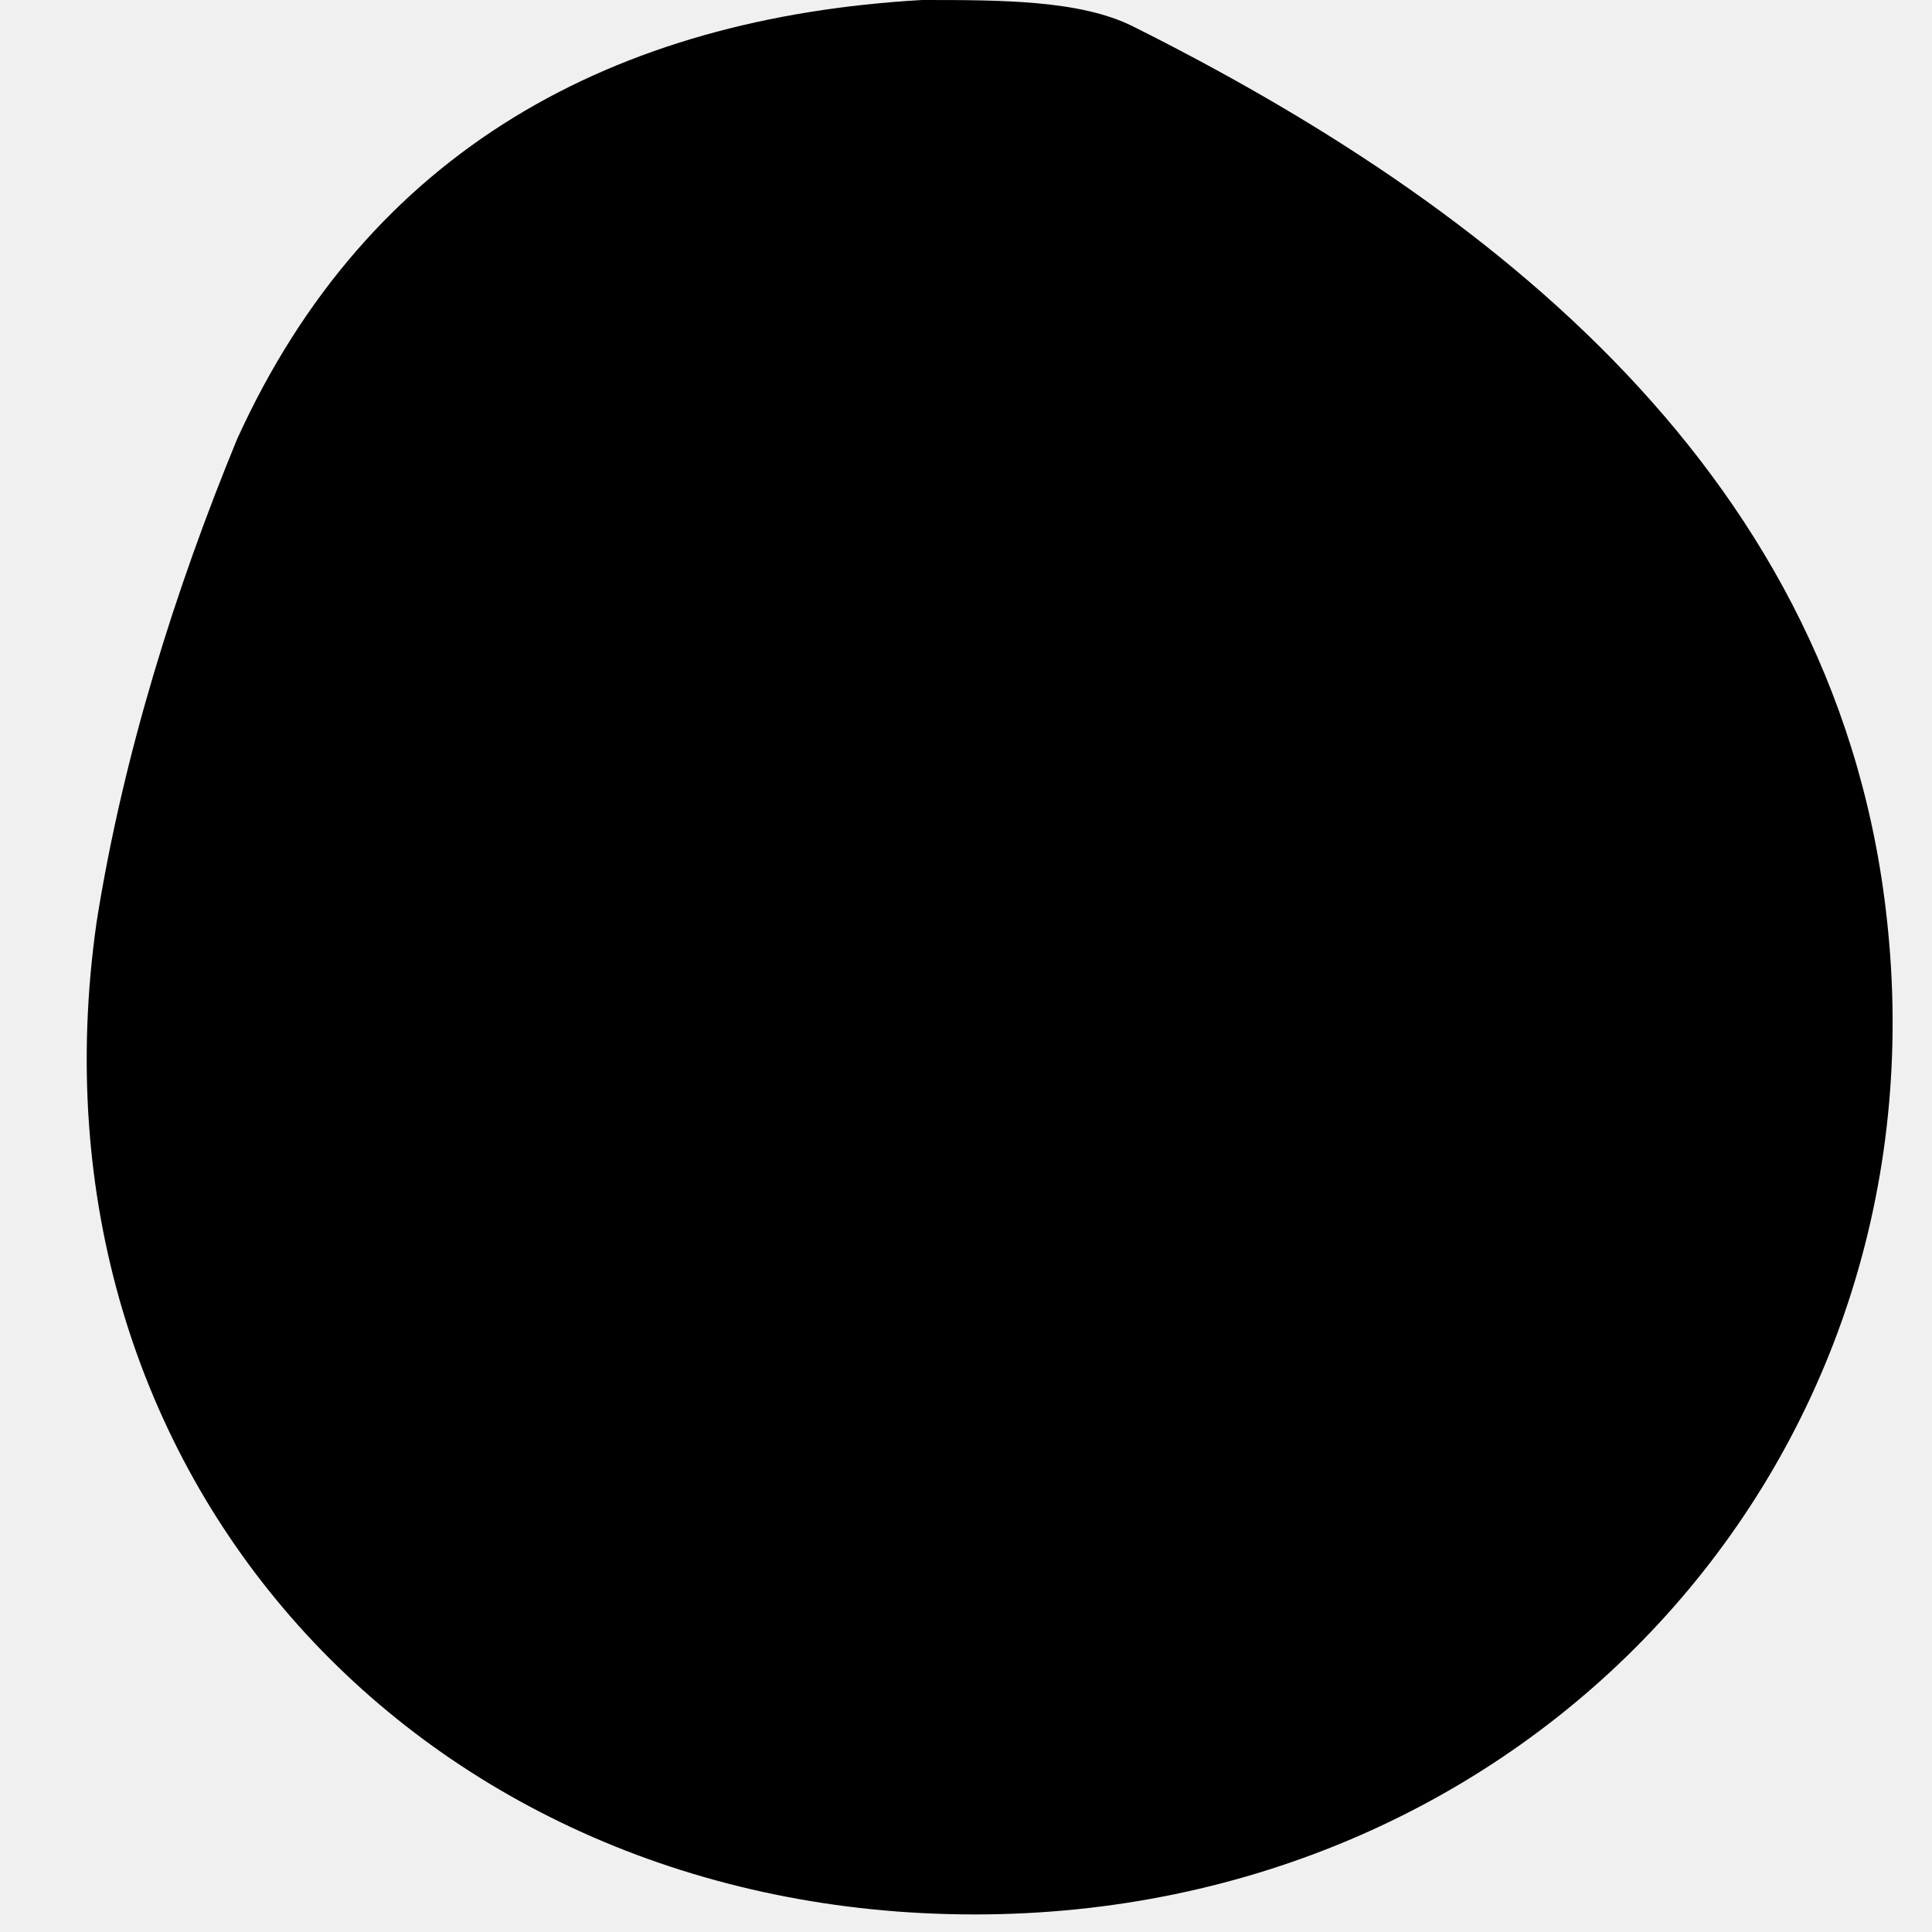
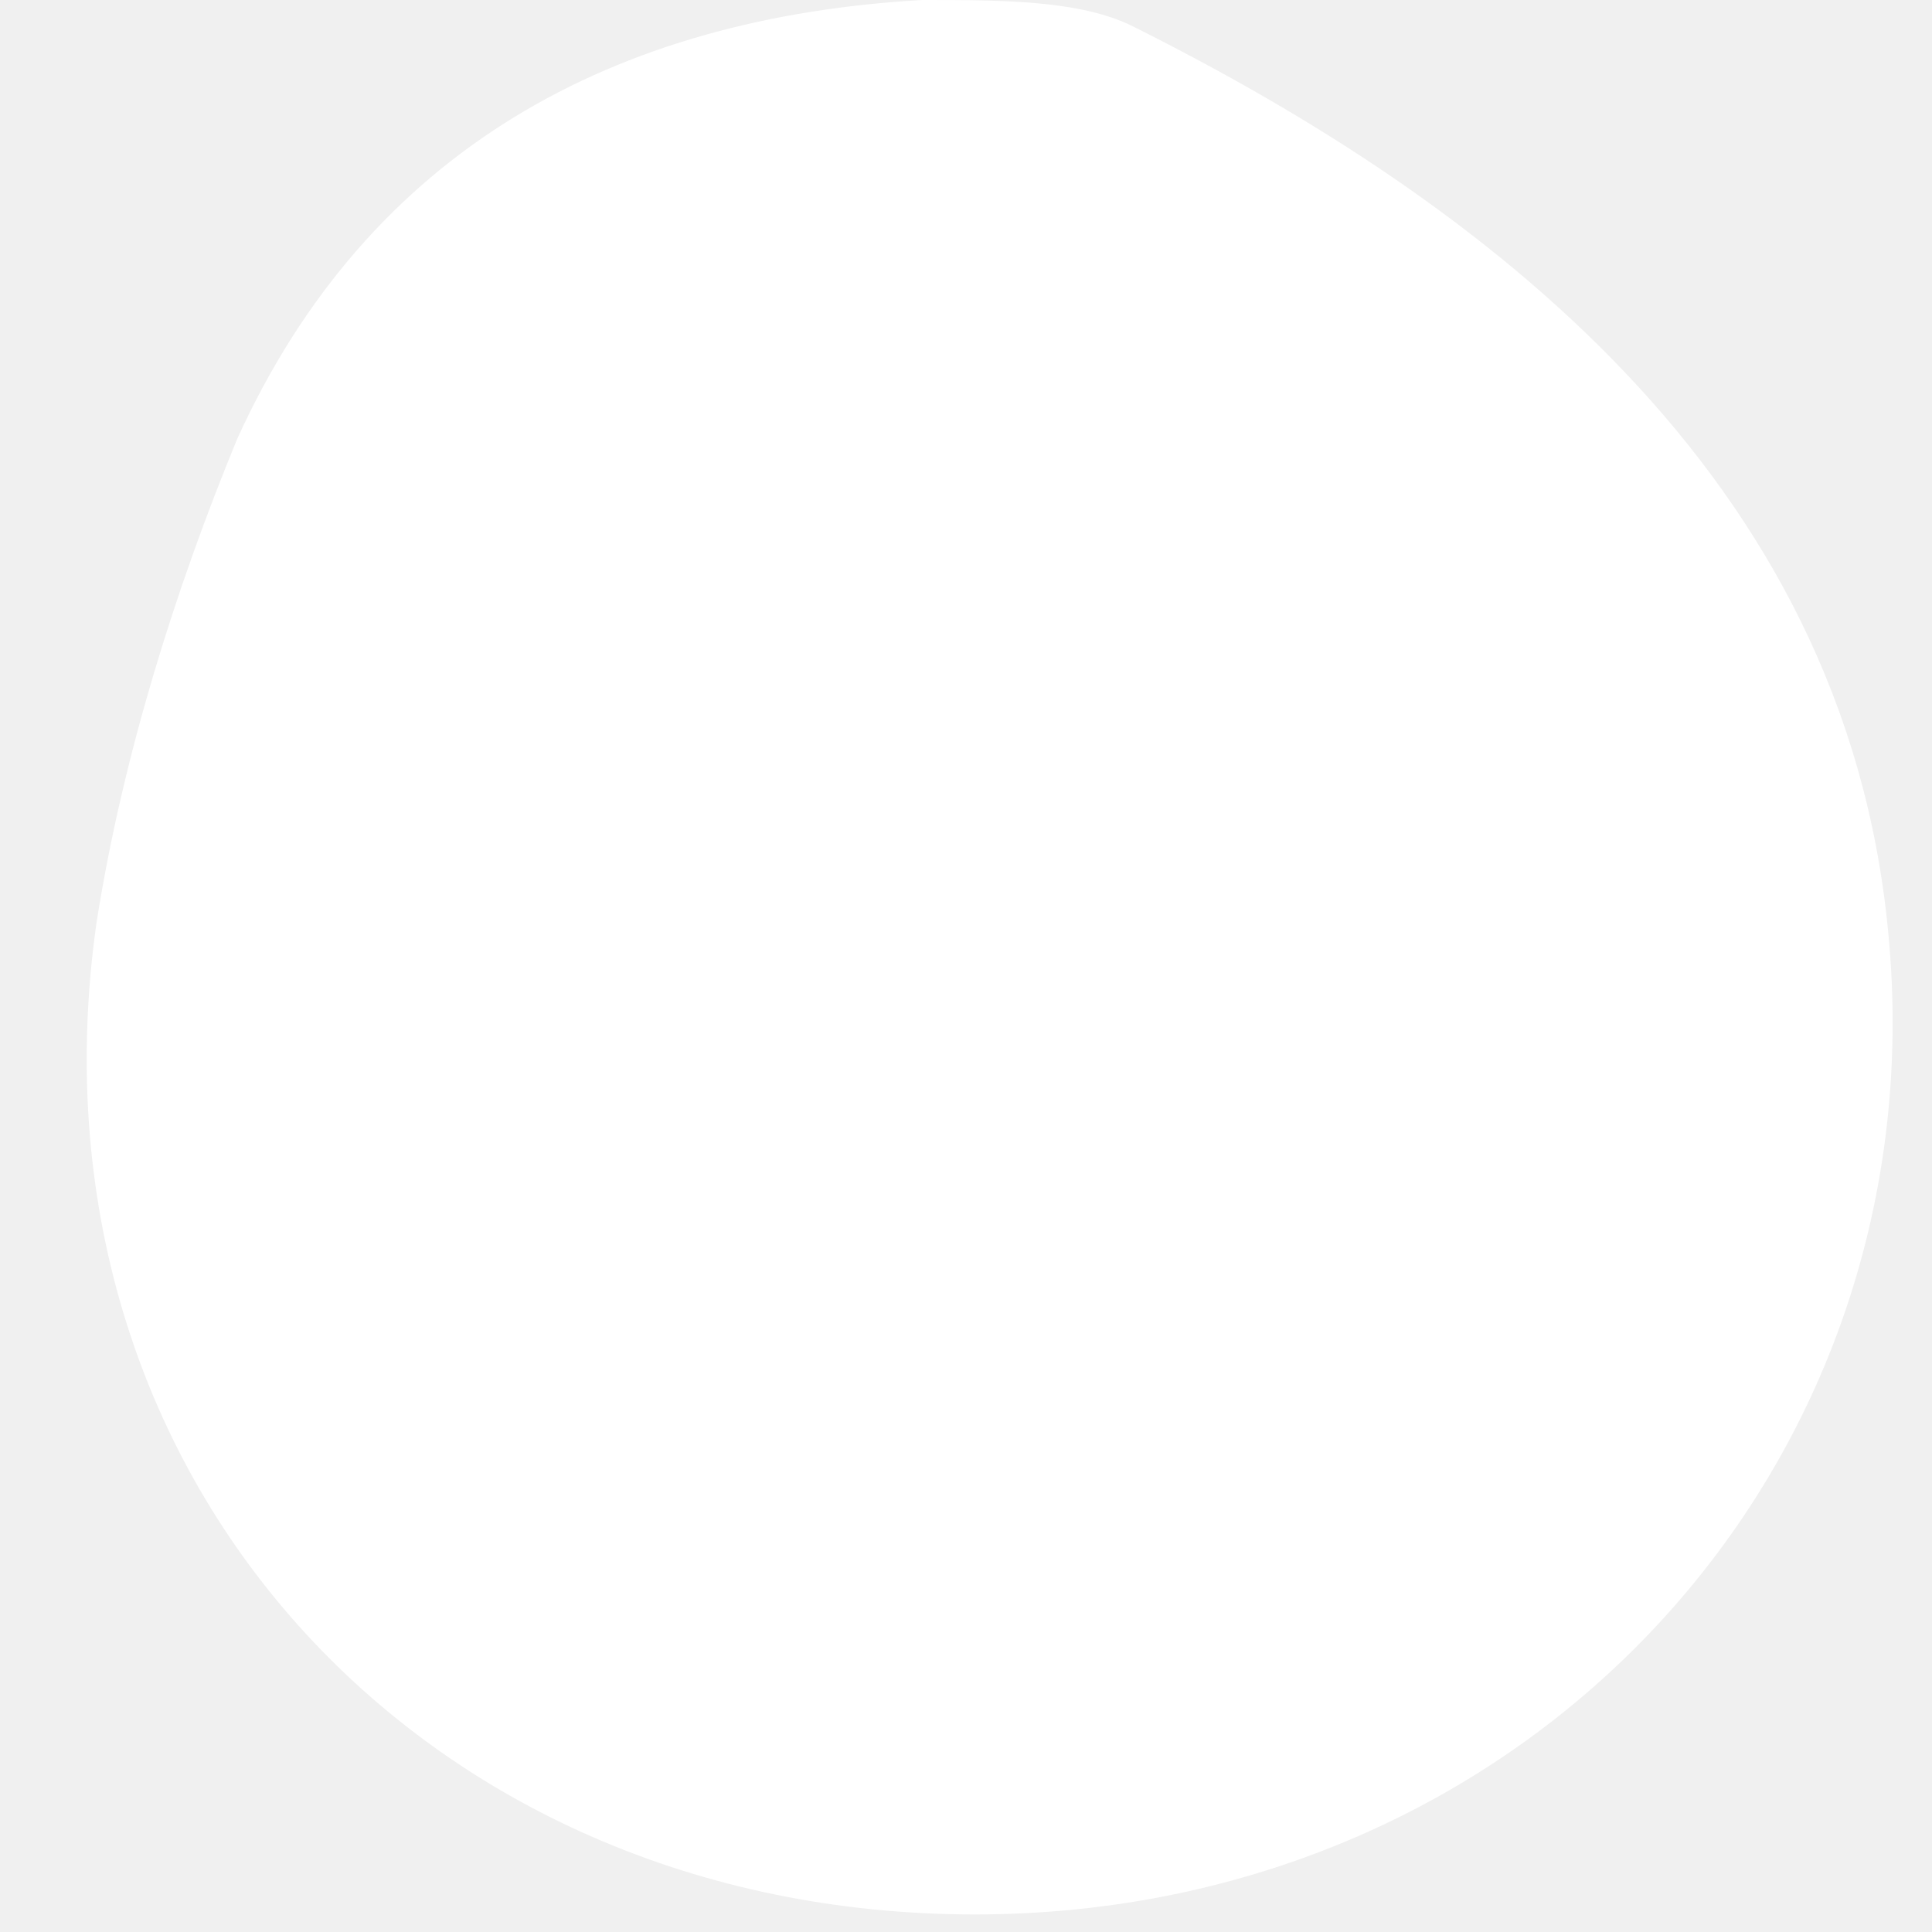
<svg xmlns="http://www.w3.org/2000/svg" width="22" height="22" viewBox="0 0 22 22" fill="none">
-   <path d="M11.1 21.8C4.8 21.8 0.2 16.8 1.1 10.5C1.4 8.6 2 6.7 2.7 5C4.2 1.7 7 0.2 10.5 0C11.4 0 12.3 0 12.9 0.3C16.9 2.3 21 5.4 21.5 10.6C22.1 16.7 17.4 21.8 11.1 21.8Z" fill="black" />
+   <path d="M11.1 21.8C4.8 21.8 0.2 16.8 1.1 10.5C1.4 8.6 2 6.7 2.7 5C4.2 1.7 7 0.2 10.5 0C11.4 0 12.3 0 12.9 0.3C16.9 2.3 21 5.4 21.5 10.6C22.1 16.7 17.4 21.8 11.1 21.8Z" fill="white" />
</svg>
